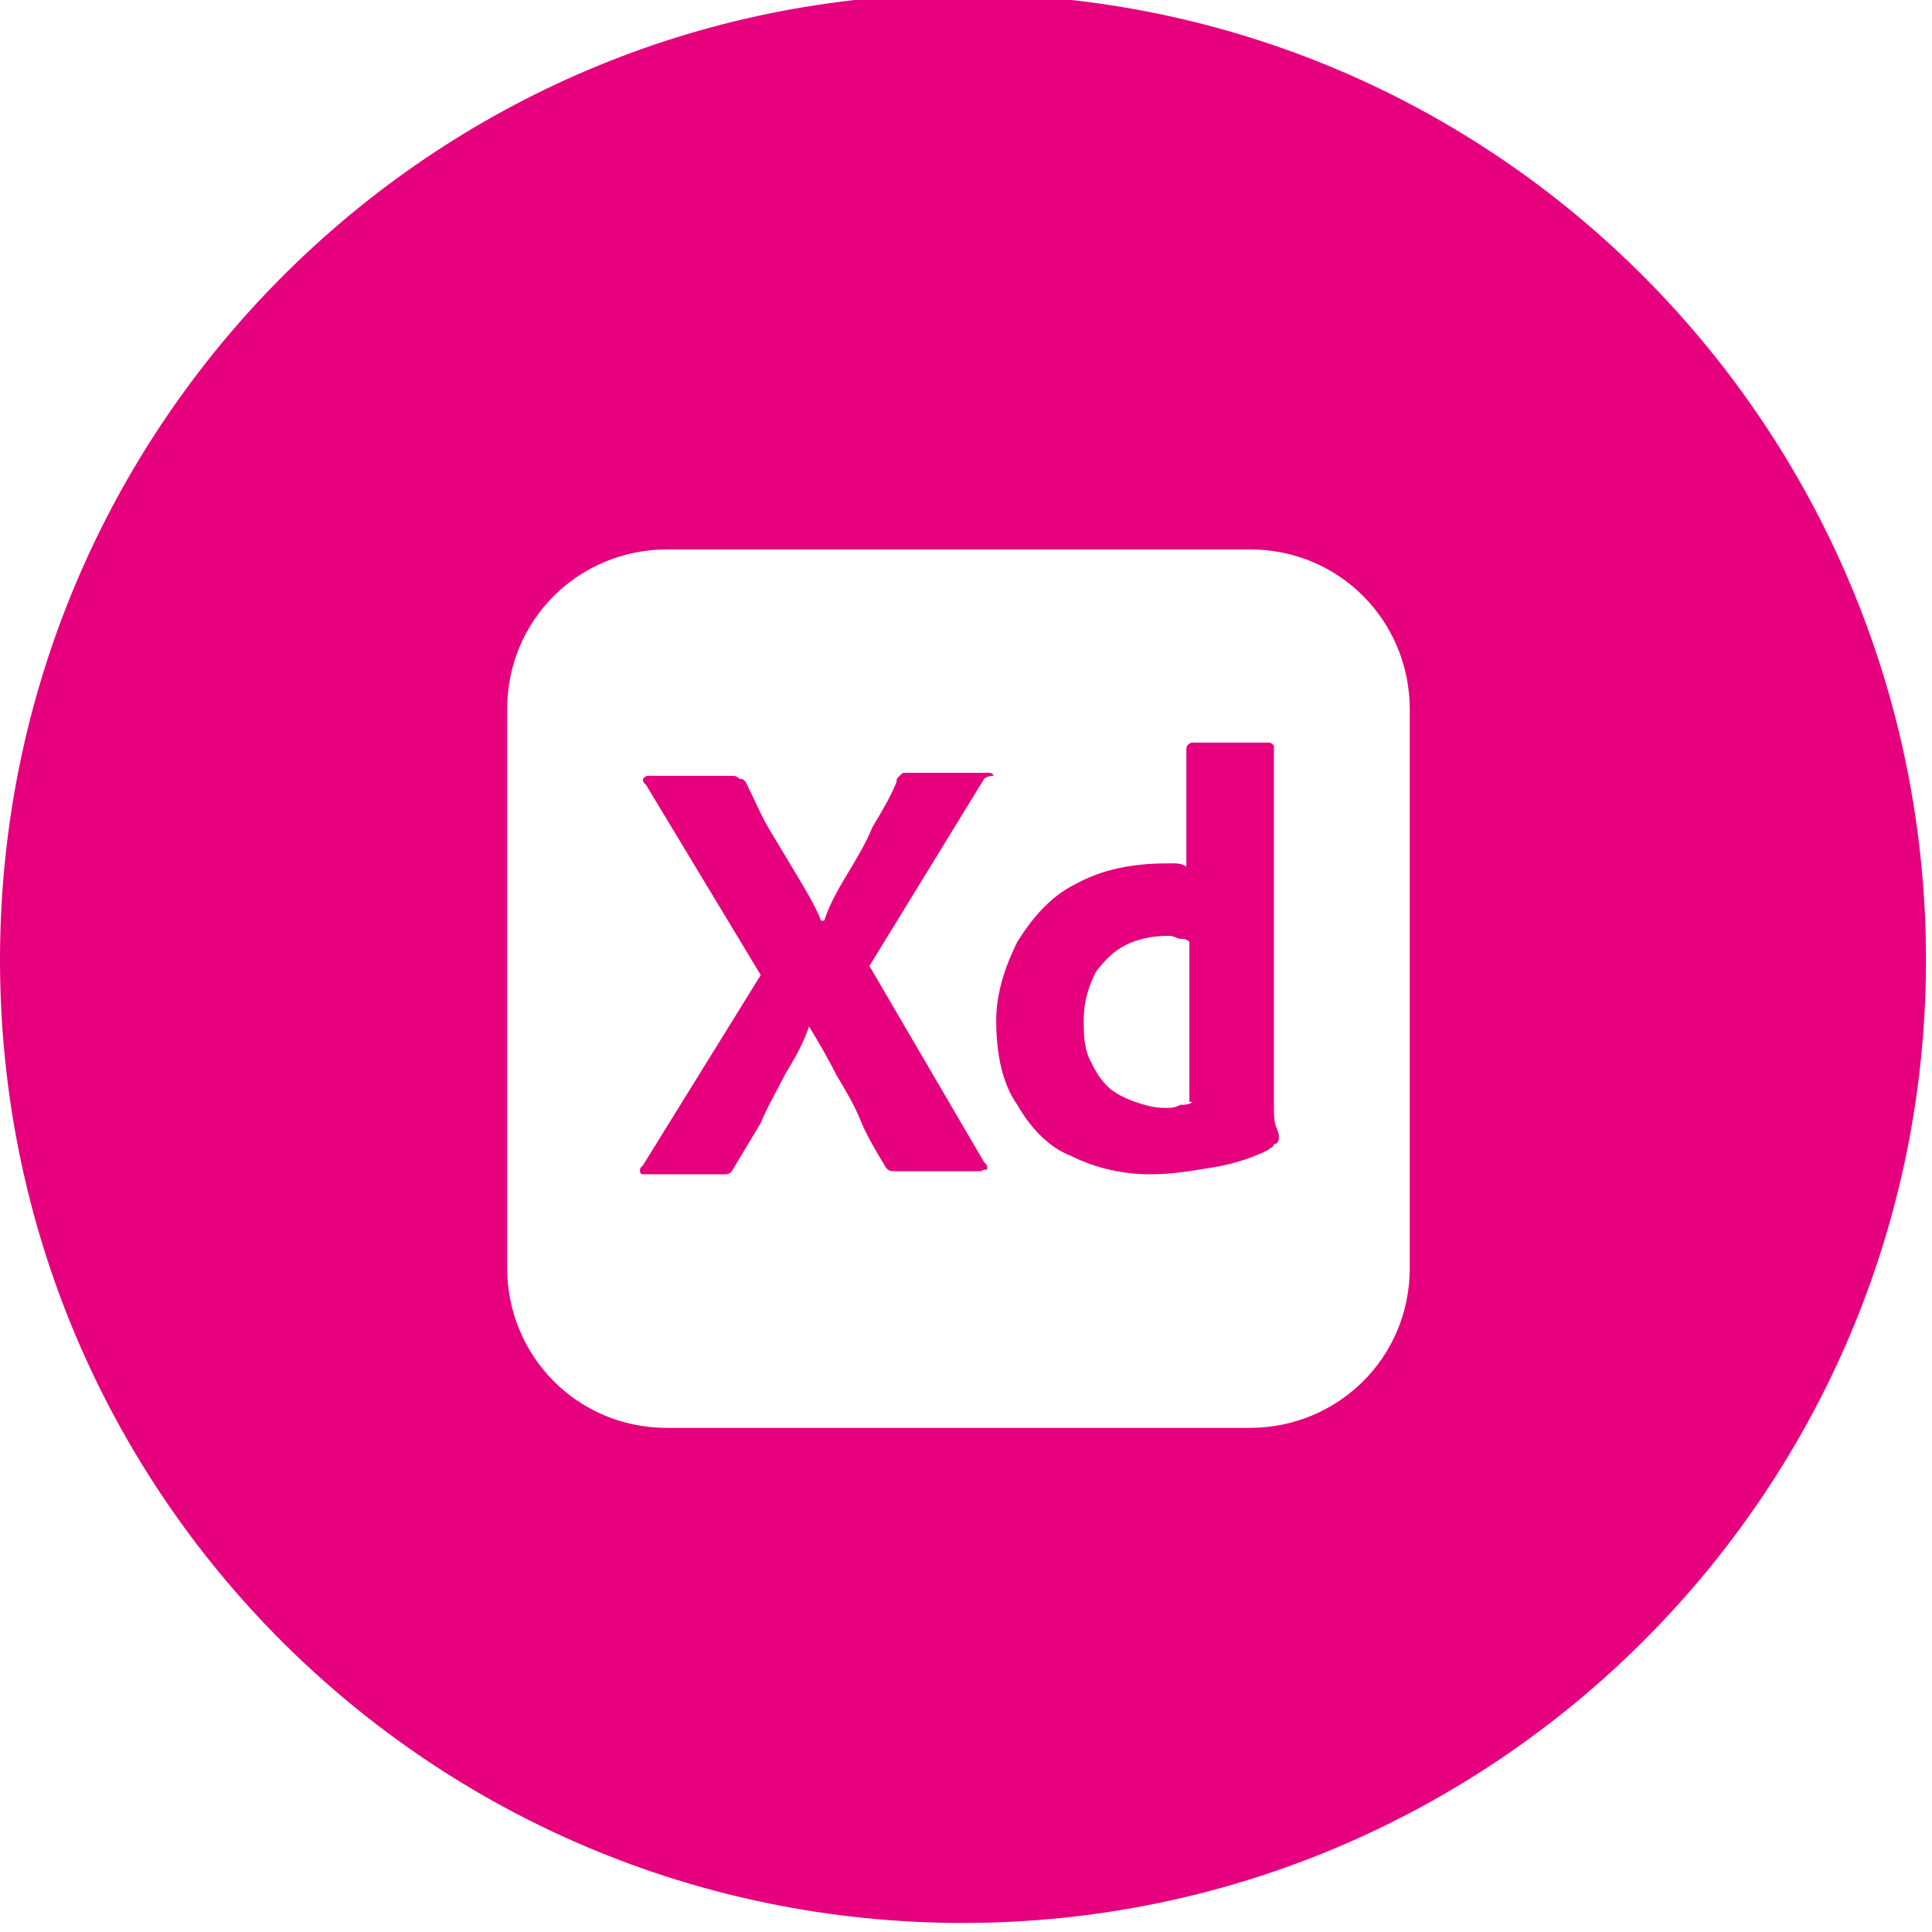
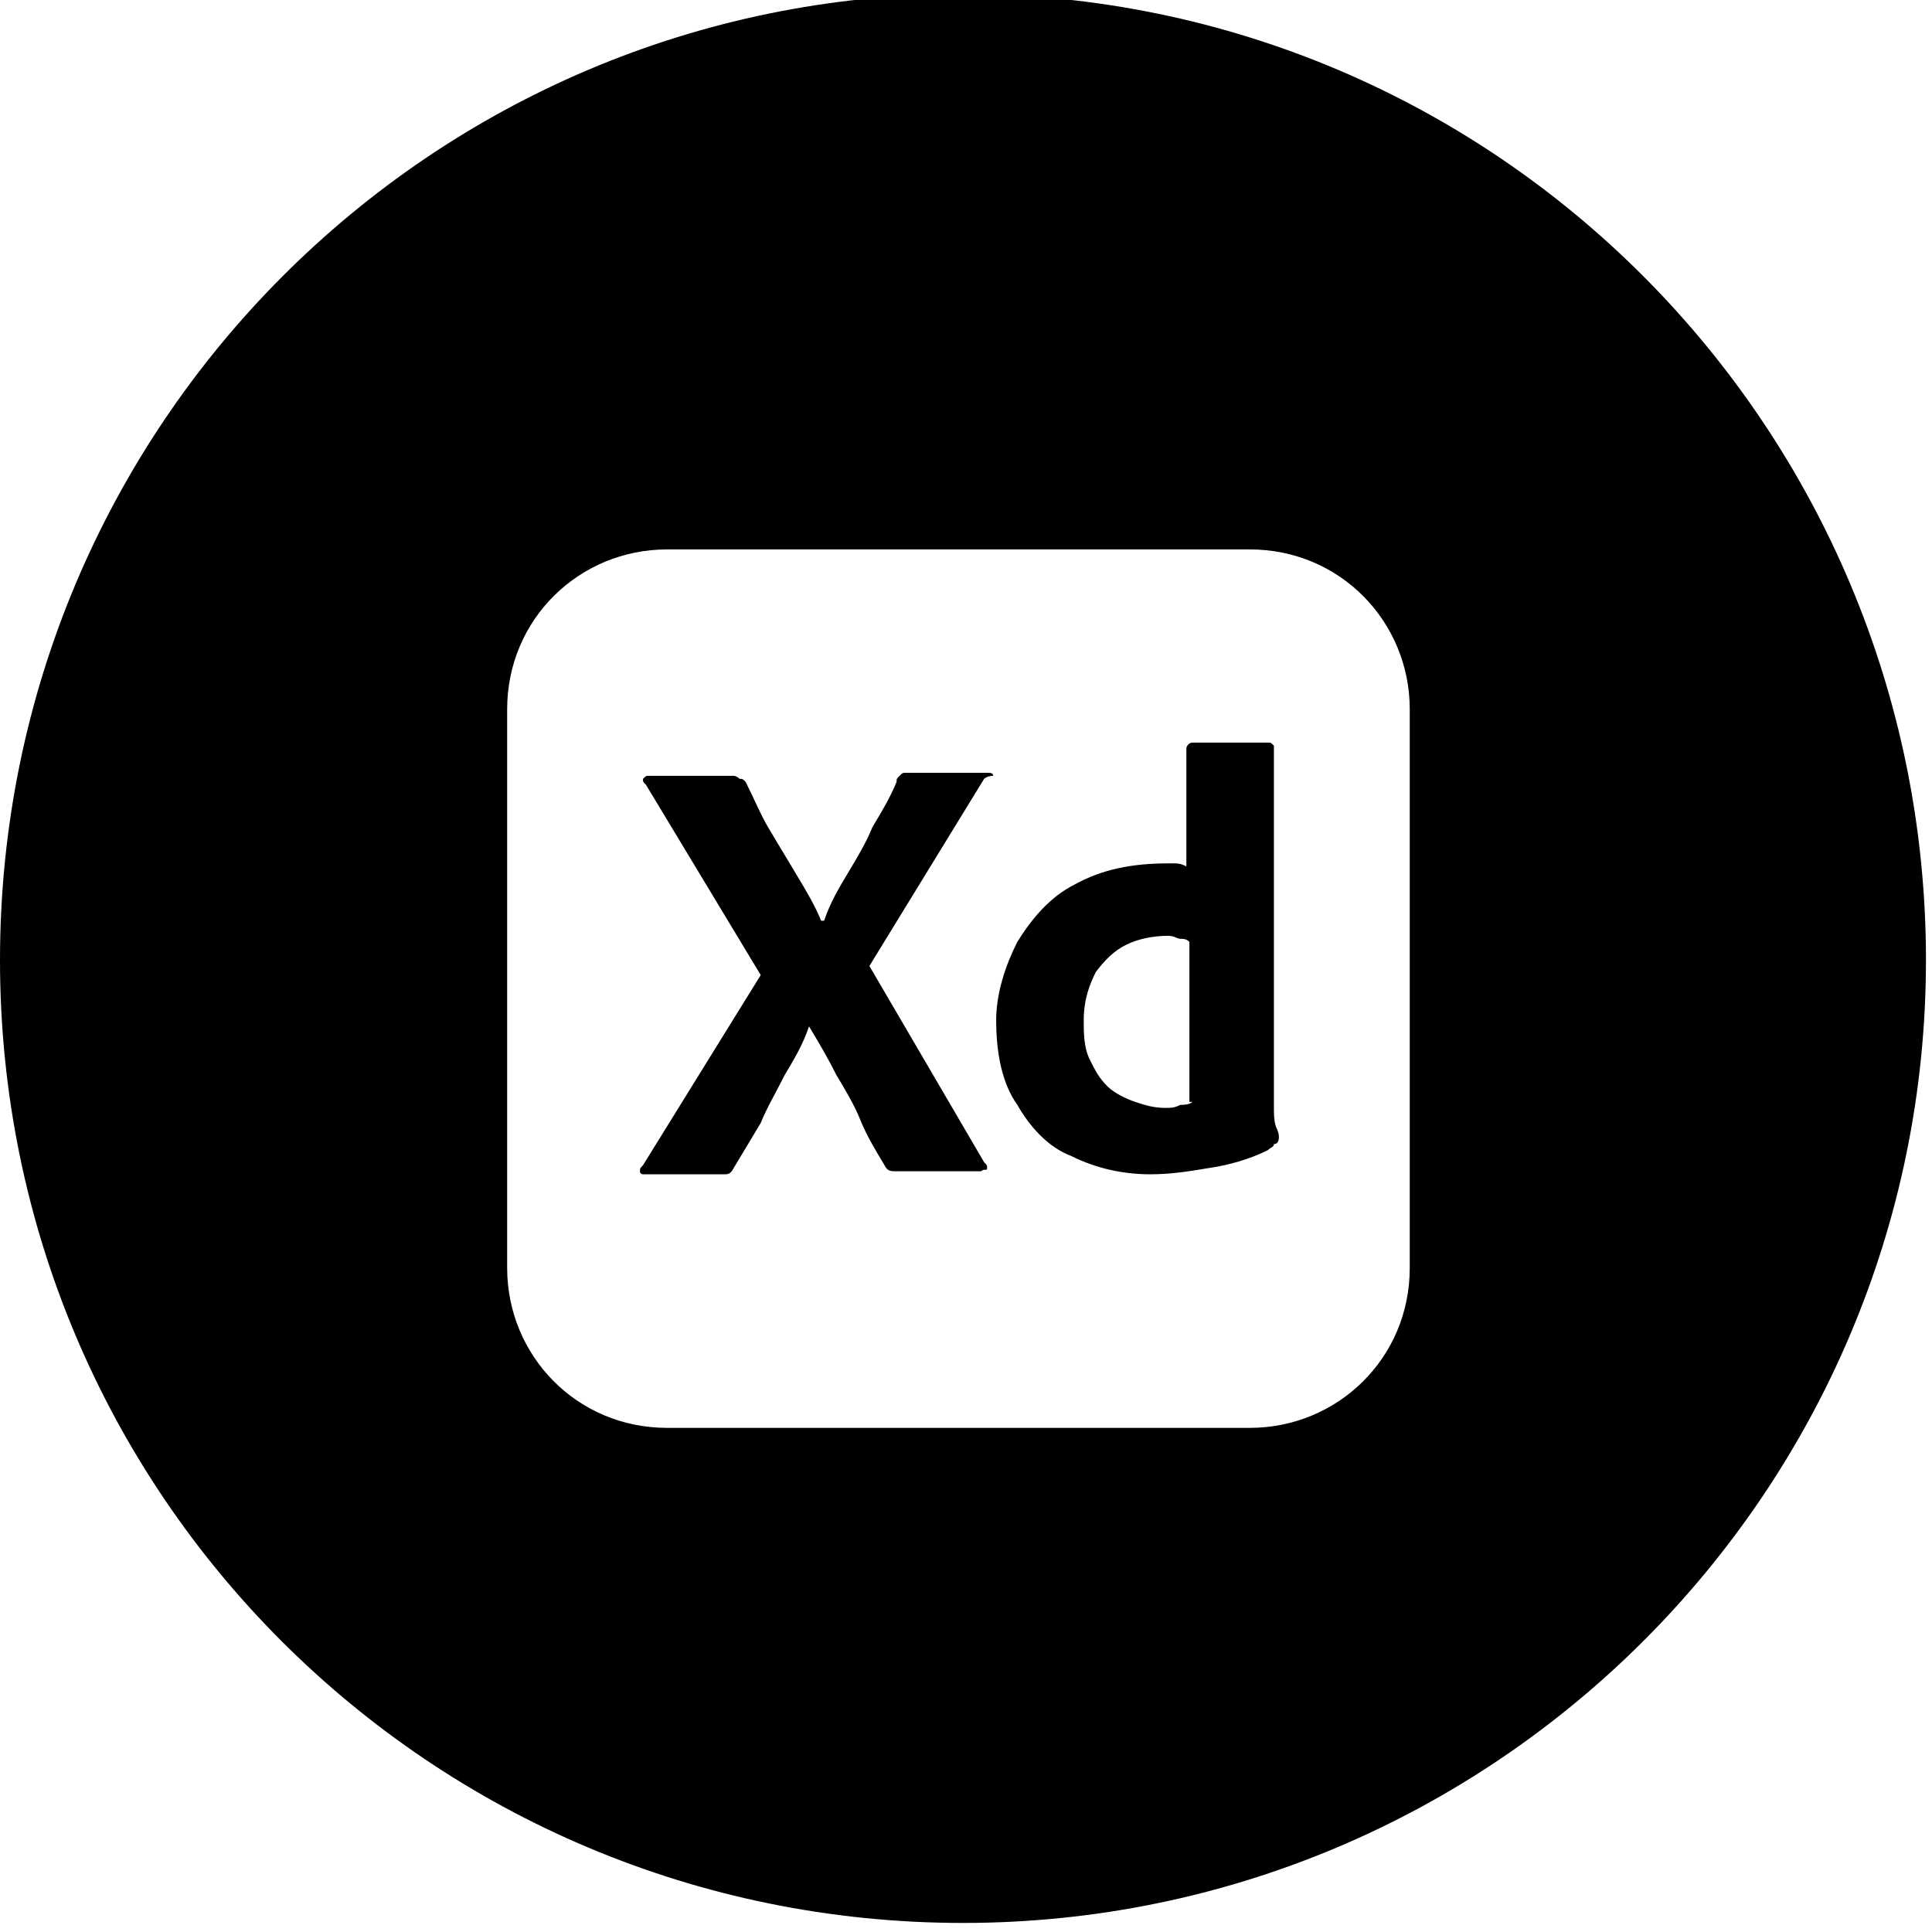
<svg xmlns="http://www.w3.org/2000/svg" version="1.1" id="Ebene_1" x="0px" y="0px" viewBox="0 0 64 64" style="enable-background:new 0 0 64 64;" xml:space="preserve">
-   <style type="text/css">
- 	.st0{fill:#E6007E;}
- </style>
-   <path class="st0" d="M31.9-0.2C14.3-0.2,0,14.1,0,31.8s14.3,31.9,31.9,31.9s31.9-14.3,31.9-31.9S49.6-0.2,31.9-0.2z M46.7,42  c0,3-2.4,5.3-5.3,5.3H22.1c-3,0-5.3-2.4-5.3-5.3V23.5c0-3,2.4-5.3,5.3-5.3h19.3c3,0,5.3,2.4,5.3,5.3V42z" />
-   <path class="st0" d="M28.8,32l3.8-6.2c0,0,0.1-0.1,0.3-0.1c0-0.1-0.1-0.1-0.2-0.1H30c-0.1,0-0.1,0-0.2,0.1c-0.1,0.1-0.1,0.1-0.1,0.2  c-0.2,0.5-0.5,1-0.8,1.5c-0.2,0.5-0.5,1-0.8,1.5s-0.6,1-0.8,1.6h-0.1c-0.2-0.5-0.5-1-0.8-1.5c-0.3-0.5-0.6-1-0.9-1.5  c-0.3-0.5-0.5-1-0.8-1.6c-0.1-0.1-0.1-0.1-0.2-0.1c-0.1-0.1-0.2-0.1-0.2-0.1h-2.8c-0.1,0-0.1,0-0.2,0.1c0,0.1,0,0.1,0.1,0.2l3.8,6.3  l-3.9,6.3c-0.1,0.1-0.1,0.1-0.1,0.2c0,0.1,0.1,0.1,0.1,0.1h2.7c0.1,0,0.2,0,0.3-0.2c0.3-0.5,0.6-1,0.9-1.5c0.2-0.5,0.5-1,0.8-1.6  c0.3-0.5,0.6-1,0.8-1.6c0.3,0.5,0.6,1,0.9,1.6c0.3,0.5,0.6,1,0.8,1.5c0.2,0.5,0.5,1,0.8,1.5c0.1,0.2,0.2,0.2,0.4,0.2h2.8  c0.1-0.1,0.2,0,0.2-0.1c0-0.1,0-0.1-0.1-0.2L28.8,32z" />
-   <path class="st0" d="M42.3,37.4c-0.1-0.2-0.1-0.5-0.1-0.7V24.8v-0.1c-0.1-0.1-0.1-0.1-0.2-0.1h-2.5c-0.1,0-0.2,0.1-0.2,0.2v3.9  c-0.2-0.1-0.3-0.1-0.4-0.1c-0.1,0-0.2,0-0.2,0c-1.2,0-2.2,0.2-3.1,0.7c-0.8,0.4-1.4,1.1-1.9,1.9c-0.4,0.8-0.7,1.7-0.7,2.6  c0,1.1,0.2,2.1,0.7,2.8c0.4,0.7,1,1.4,1.8,1.7c0.8,0.4,1.7,0.6,2.6,0.6c0.7,0,1.3-0.1,1.9-0.2c0.7-0.1,1.4-0.3,2-0.6  c0.1-0.1,0.2-0.1,0.2-0.2C42.4,37.9,42.4,37.6,42.3,37.4z M39.5,36.5c-0.1,0.1-0.3,0.1-0.4,0.1c-0.2,0.1-0.3,0.1-0.5,0.1  c-0.4,0-0.7-0.1-1-0.2c-0.3-0.1-0.7-0.3-0.9-0.5c-0.3-0.3-0.4-0.5-0.6-0.9c-0.2-0.4-0.2-0.9-0.2-1.3c0-0.7,0.2-1.2,0.4-1.6  c0.3-0.4,0.6-0.7,1-0.9c0.4-0.2,0.9-0.3,1.4-0.3c0.2,0,0.3,0.1,0.4,0.1c0.1,0,0.2,0,0.3,0.1V36.5z" />
+   <path d="M31.9-0.2C14.3-0.2,0,14.1,0,31.8s14.3,31.9,31.9,31.9s31.9-14.3,31.9-31.9S49.6-0.2,31.9-0.2z M46.7,42  c0,3-2.4,5.3-5.3,5.3H22.1c-3,0-5.3-2.4-5.3-5.3V23.5c0-3,2.4-5.3,5.3-5.3h19.3c3,0,5.3,2.4,5.3,5.3V42z" />
+   <path d="M28.8,32l3.8-6.2c0,0,0.1-0.1,0.3-0.1c0-0.1-0.1-0.1-0.2-0.1H30c-0.1,0-0.1,0-0.2,0.1c-0.1,0.1-0.1,0.1-0.1,0.2  c-0.2,0.5-0.5,1-0.8,1.5c-0.2,0.5-0.5,1-0.8,1.5s-0.6,1-0.8,1.6h-0.1c-0.2-0.5-0.5-1-0.8-1.5c-0.3-0.5-0.6-1-0.9-1.5  c-0.3-0.5-0.5-1-0.8-1.6c-0.1-0.1-0.1-0.1-0.2-0.1c-0.1-0.1-0.2-0.1-0.2-0.1h-2.8c-0.1,0-0.1,0-0.2,0.1c0,0.1,0,0.1,0.1,0.2l3.8,6.3  l-3.9,6.3c-0.1,0.1-0.1,0.1-0.1,0.2c0,0.1,0.1,0.1,0.1,0.1h2.7c0.1,0,0.2,0,0.3-0.2c0.3-0.5,0.6-1,0.9-1.5c0.2-0.5,0.5-1,0.8-1.6  c0.3-0.5,0.6-1,0.8-1.6c0.3,0.5,0.6,1,0.9,1.6c0.3,0.5,0.6,1,0.8,1.5c0.2,0.5,0.5,1,0.8,1.5c0.1,0.2,0.2,0.2,0.4,0.2h2.8  c0.1-0.1,0.2,0,0.2-0.1c0-0.1,0-0.1-0.1-0.2L28.8,32z" />
+   <path d="M42.3,37.4c-0.1-0.2-0.1-0.5-0.1-0.7V24.8v-0.1c-0.1-0.1-0.1-0.1-0.2-0.1h-2.5c-0.1,0-0.2,0.1-0.2,0.2v3.9  c-0.2-0.1-0.3-0.1-0.4-0.1c-0.1,0-0.2,0-0.2,0c-1.2,0-2.2,0.2-3.1,0.7c-0.8,0.4-1.4,1.1-1.9,1.9c-0.4,0.8-0.7,1.7-0.7,2.6  c0,1.1,0.2,2.1,0.7,2.8c0.4,0.7,1,1.4,1.8,1.7c0.8,0.4,1.7,0.6,2.6,0.6c0.7,0,1.3-0.1,1.9-0.2c0.7-0.1,1.4-0.3,2-0.6  c0.1-0.1,0.2-0.1,0.2-0.2C42.4,37.9,42.4,37.6,42.3,37.4z M39.5,36.5c-0.1,0.1-0.3,0.1-0.4,0.1c-0.2,0.1-0.3,0.1-0.5,0.1  c-0.4,0-0.7-0.1-1-0.2c-0.3-0.1-0.7-0.3-0.9-0.5c-0.3-0.3-0.4-0.5-0.6-0.9c-0.2-0.4-0.2-0.9-0.2-1.3c0-0.7,0.2-1.2,0.4-1.6  c0.3-0.4,0.6-0.7,1-0.9c0.4-0.2,0.9-0.3,1.4-0.3c0.2,0,0.3,0.1,0.4,0.1c0.1,0,0.2,0,0.3,0.1V36.5z" />
</svg>
